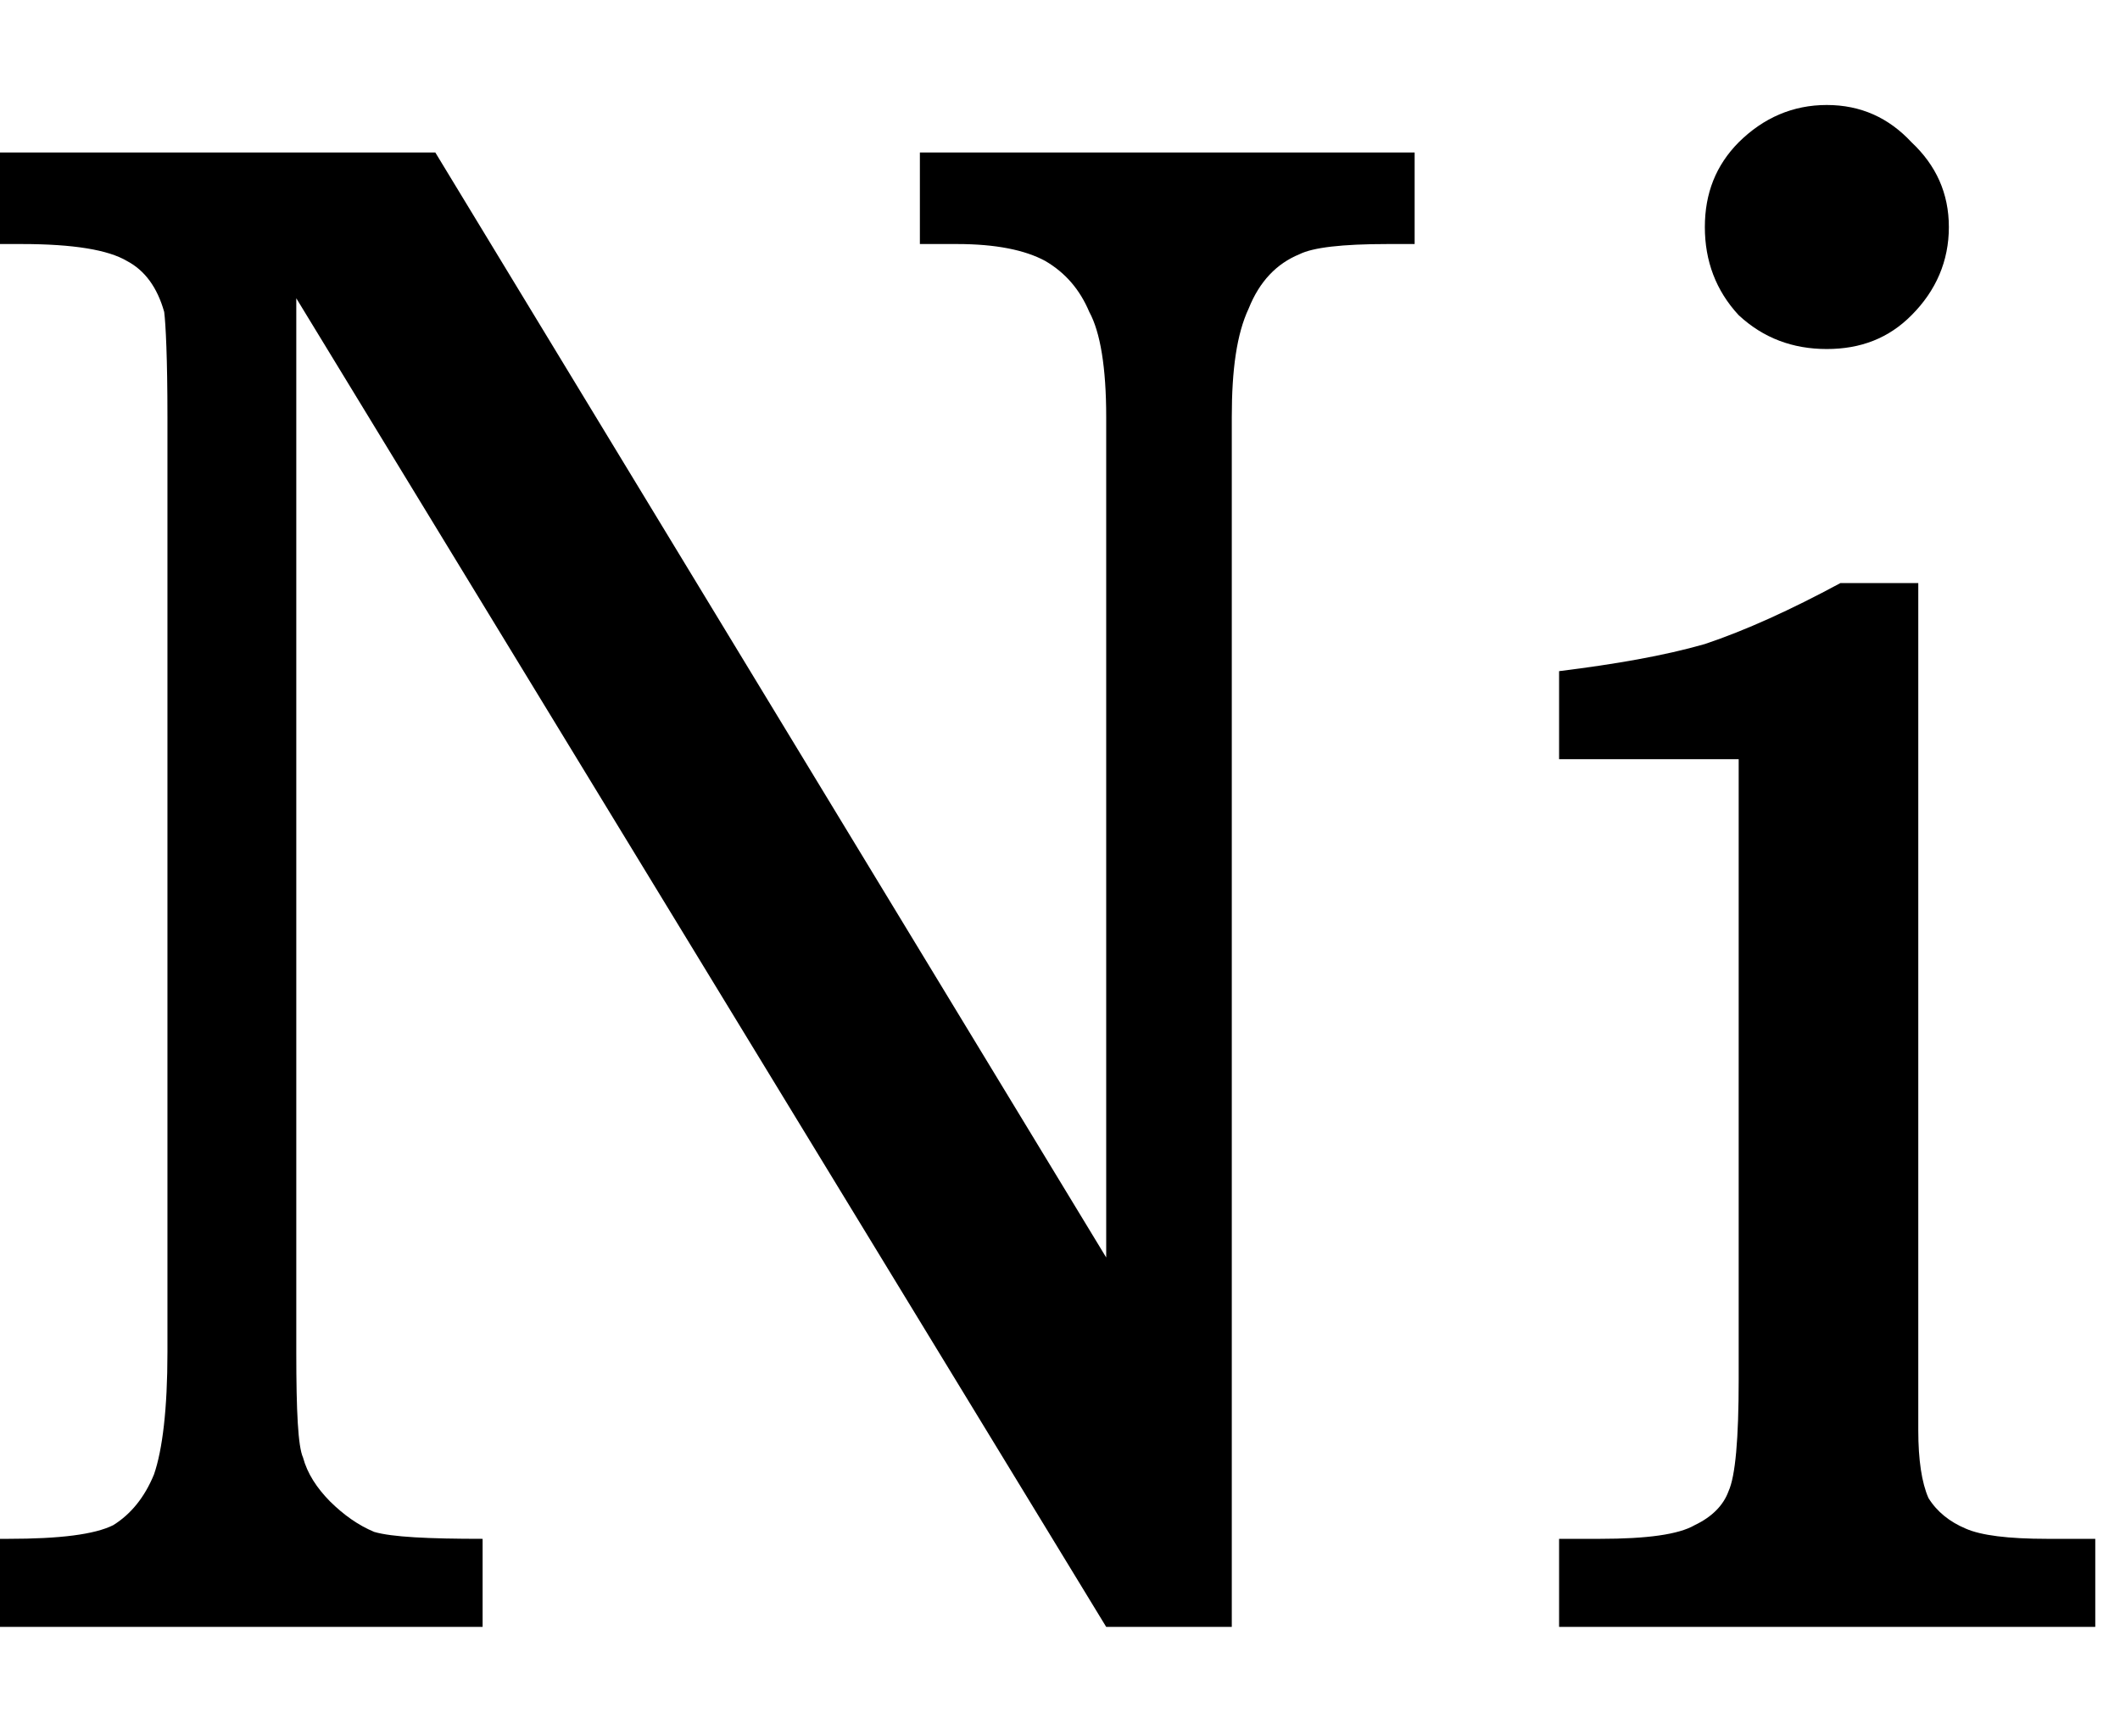
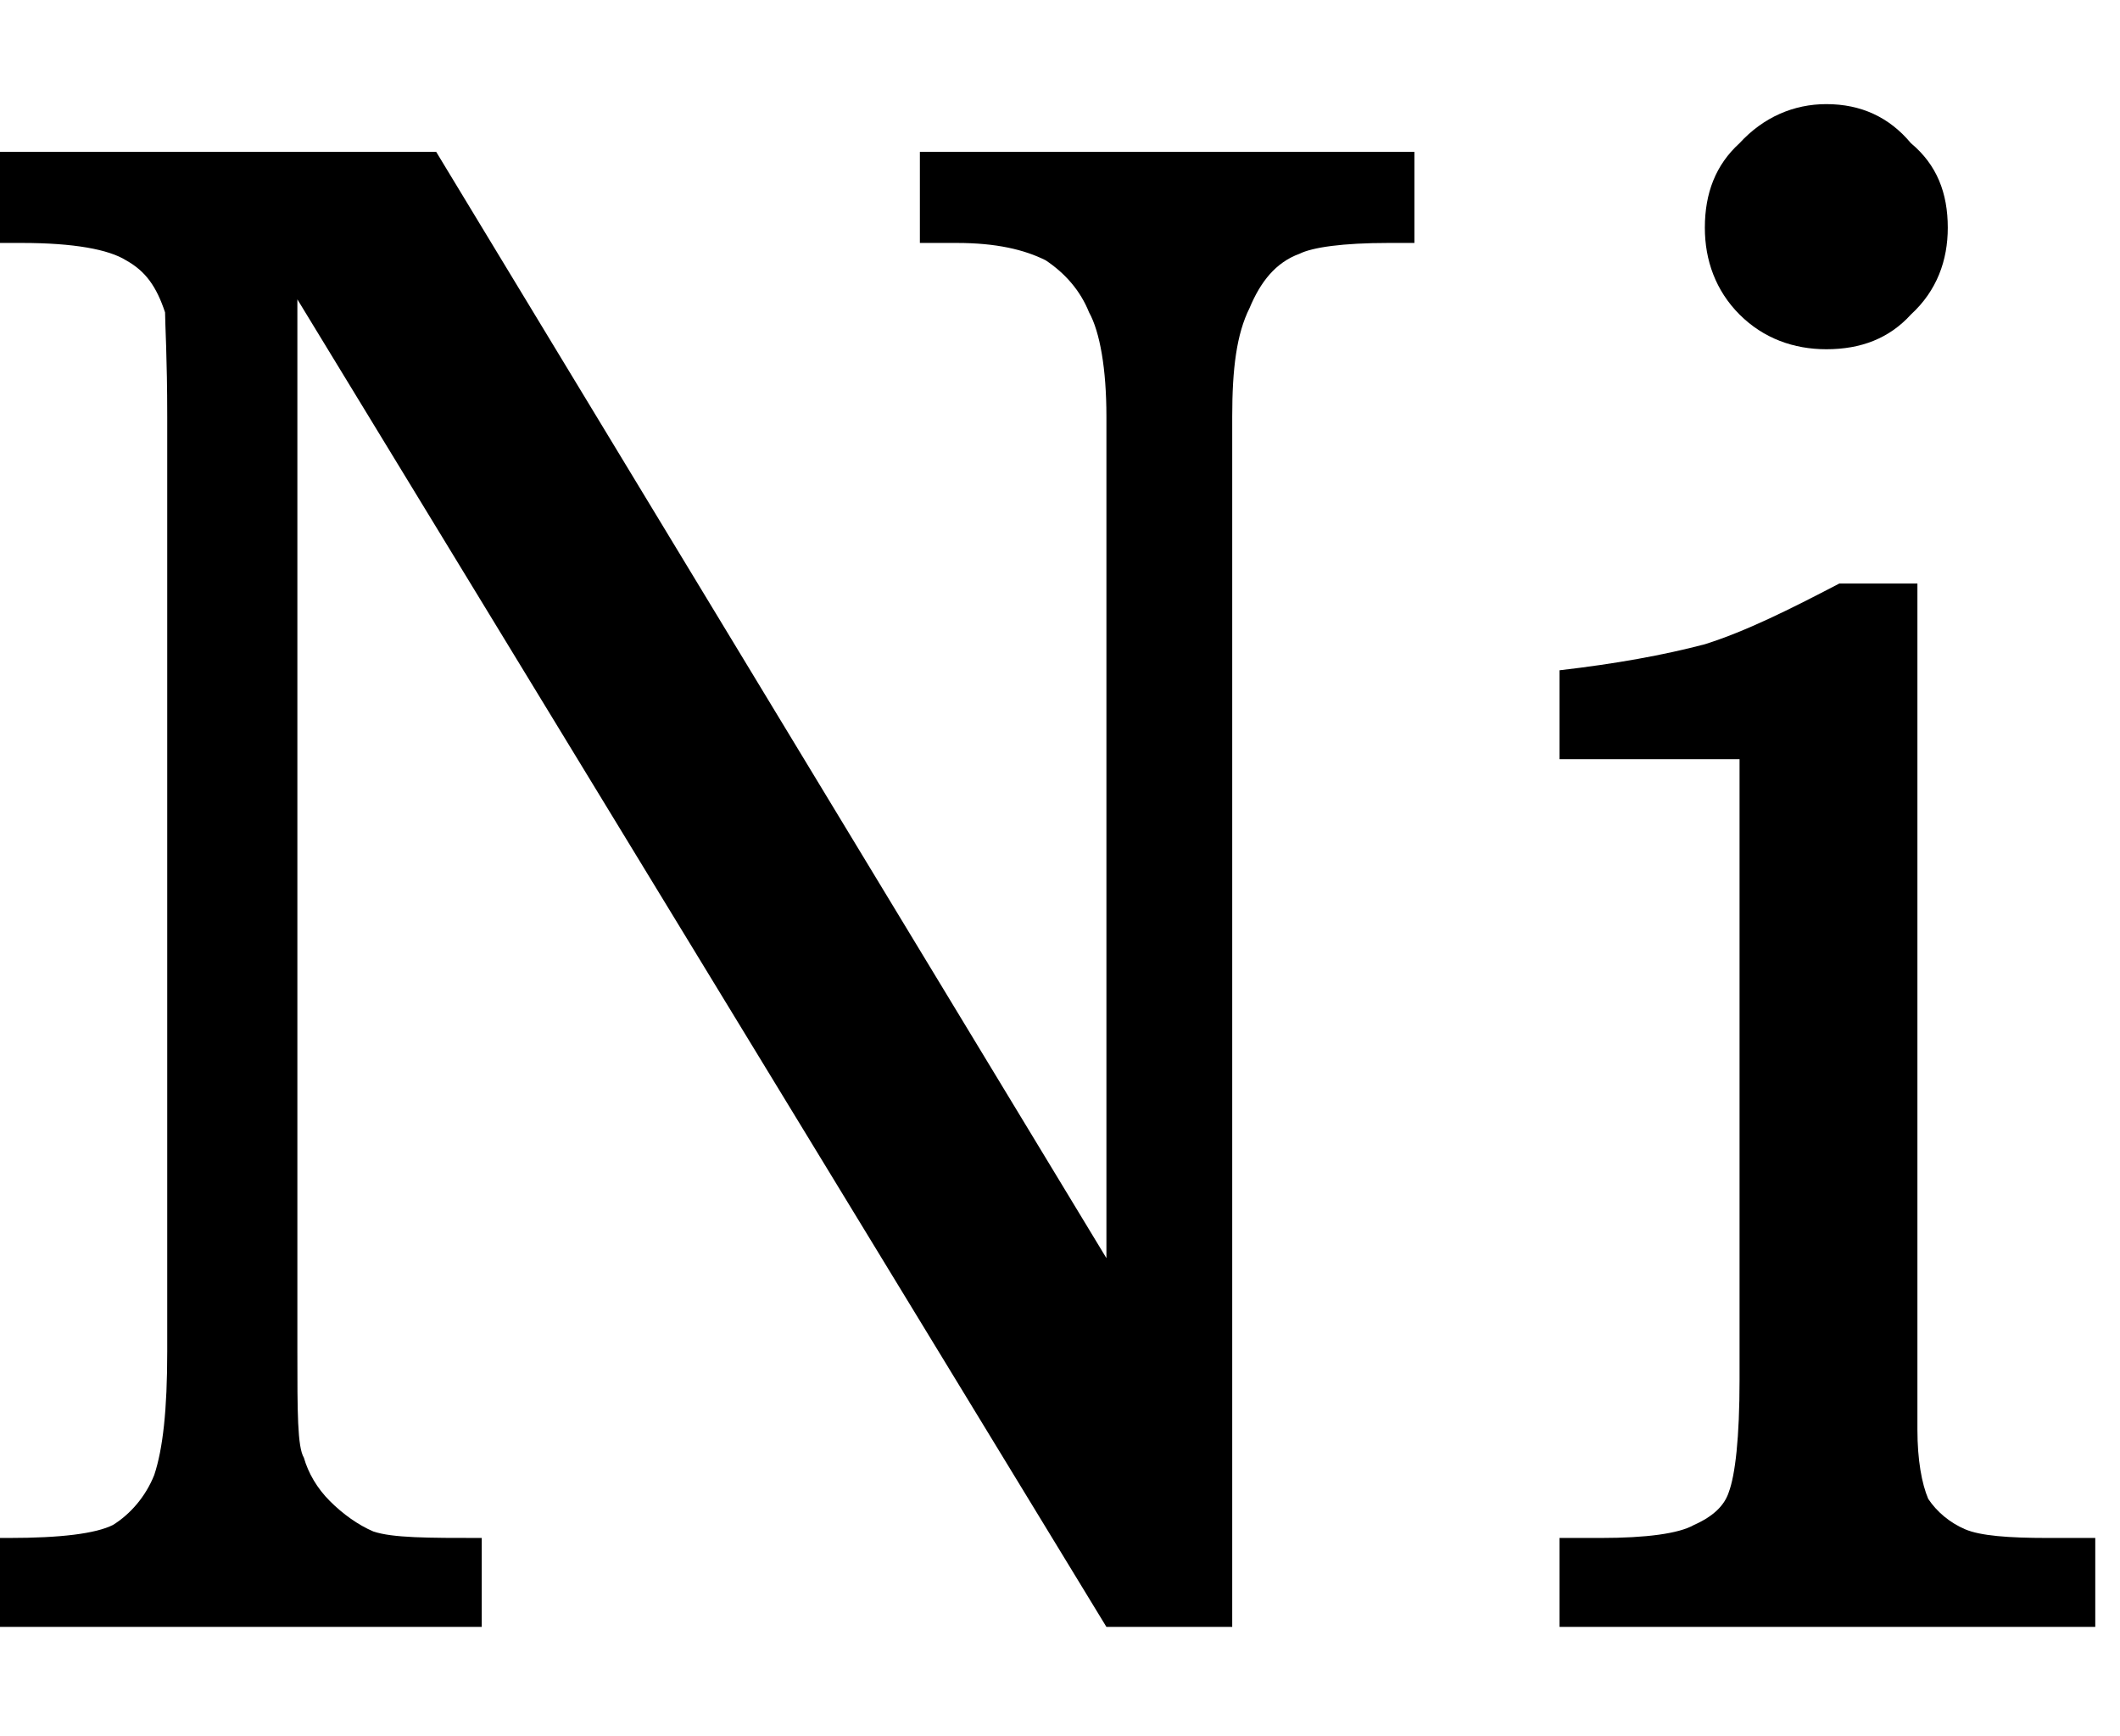
<svg xmlns="http://www.w3.org/2000/svg" xmlns:xlink="http://www.w3.org/1999/xlink" width="9.774pt" height="8.002pt" viewBox="0 0 9.774 8.002" version="1.2">
  <defs>
    <g>
      <symbol overflow="visible" id="glyph0-0">
-         <path style="stroke:none;" d="M 1.25 0 L 1.25 -6.234 L 6.234 -6.234 L 6.234 0 Z M 1.406 -0.156 L 6.078 -0.156 L 6.078 -6.078 L 1.406 -6.078 Z M 1.406 -0.156 " />
+         <path style="stroke:none;" d="M1.25 0l0-6.23l4.98 0l0 6.23zM1.41-.16l4.67 0l0-5.92l-4.67 0zM1.41-.16" />
      </symbol>
      <symbol overflow="visible" id="glyph0-1">
-         <path style="stroke:none;" d="M 0.422 -6.797 L 2.516 -6.797 L 5.609 -1.703 L 5.609 -5.578 C 5.609 -5.805 5.582 -5.969 5.531 -6.062 C 5.488 -6.164 5.422 -6.242 5.328 -6.297 C 5.234 -6.348 5.098 -6.375 4.922 -6.375 L 4.75 -6.375 L 4.75 -6.797 L 7.031 -6.797 L 7.031 -6.375 L 6.906 -6.375 C 6.695 -6.375 6.562 -6.359 6.5 -6.328 C 6.395 -6.285 6.316 -6.203 6.266 -6.078 C 6.211 -5.961 6.188 -5.797 6.188 -5.578 L 6.188 0 L 5.609 0 L 1.875 -6.125 L 1.875 -1.266 C 1.875 -0.992 1.883 -0.832 1.906 -0.781 C 1.926 -0.707 1.969 -0.641 2.031 -0.578 C 2.094 -0.516 2.16 -0.469 2.234 -0.438 C 2.316 -0.414 2.484 -0.406 2.734 -0.406 L 2.734 0 L 0.422 0 L 0.422 -0.406 L 0.547 -0.406 C 0.785 -0.406 0.945 -0.426 1.031 -0.469 C 1.113 -0.52 1.176 -0.598 1.219 -0.703 C 1.258 -0.816 1.281 -1.004 1.281 -1.266 L 1.281 -5.578 C 1.281 -5.848 1.273 -6.008 1.266 -6.062 C 1.234 -6.176 1.176 -6.254 1.094 -6.297 C 1.008 -6.348 0.848 -6.375 0.609 -6.375 L 0.422 -6.375 Z M 0.422 -6.797 " />
+         <path style="stroke:none;" d="M .42 -6.8 L 2.52 -6.8 L 5.61 -1.7 L 5.61 -5.58 C 5.61 -5.8 5.58 -5.97 5.53 -6.06 C 5.49 -6.16 5.42 -6.24 5.33 -6.3 C 5.23 -6.35 5.1 -6.38 4.92 -6.38 L 4.75 -6.38 L 4.75 -6.8 L 7.03 -6.8 L 7.03 -6.38 L 6.91 -6.38 C 6.7 -6.38 6.56 -6.36 6.5 -6.33 C 6.39 -6.29 6.32 -6.2 6.27 -6.08 C 6.21 -5.96 6.19 -5.8 6.19 -5.58 L 6.19 0 L 5.61 0 L 1.88 -6.12 L 1.88 -1.27 C 1.88 -.99 1.88 -.83 1.91 -.78 C 1.93 -.71 1.97 -.64 2.03 -.58 C 2.09 -.52 2.16 -.47 2.23 -.44 C 2.32 -.41 2.48 -.41 2.73 -.41 L 2.73 0 L .42 0 L .42 -.41 L .55 -.41 C .79 -.41 .95 -.43 1.03 -.47 C 1.11 -.52 1.18 -.6 1.22 -.7 C 1.26 -.82 1.28 -1 1.28 -1.27 L 1.28 -5.58 C 1.28 -5.85 1.27 -6.01 1.27 -6.06 C 1.23 -6.18 1.18 -6.25 1.09 -6.3 C 1.01 -6.35 .85 -6.38 .61 -6.38 L .42 -6.38 Z M .42 -6.8" />
      </symbol>
      <symbol overflow="visible" id="glyph0-2">
-         <path style="stroke:none;" d="M 1.562 -7.016 C 1.719 -7.016 1.848 -6.957 1.953 -6.844 C 2.066 -6.738 2.125 -6.609 2.125 -6.453 C 2.125 -6.297 2.066 -6.16 1.953 -6.047 C 1.848 -5.941 1.719 -5.891 1.562 -5.891 C 1.406 -5.891 1.27 -5.941 1.156 -6.047 C 1.051 -6.16 1 -6.297 1 -6.453 C 1 -6.609 1.051 -6.738 1.156 -6.844 C 1.27 -6.957 1.406 -7.016 1.562 -7.016 Z M 0.328 -4 L 0.328 -4.406 C 0.586 -4.438 0.812 -4.477 1 -4.531 C 1.188 -4.594 1.395 -4.688 1.625 -4.812 L 1.984 -4.812 L 1.984 -0.906 C 1.984 -0.77 2 -0.664 2.031 -0.594 C 2.07 -0.531 2.129 -0.484 2.203 -0.453 C 2.273 -0.422 2.398 -0.406 2.578 -0.406 L 2.812 -0.406 L 2.812 0 L 0.328 0 L 0.328 -0.406 L 0.516 -0.406 C 0.734 -0.406 0.879 -0.426 0.953 -0.469 C 1.035 -0.508 1.086 -0.562 1.109 -0.625 C 1.141 -0.695 1.156 -0.867 1.156 -1.141 L 1.156 -4 Z M 0.328 -4 " />
+         <path style="stroke:none;" d="M 1.56 -7.02 C 1.72 -7.02 1.85 -6.96 1.95 -6.84 C 2.07 -6.74 2.12 -6.61 2.12 -6.45 C 2.12 -6.3 2.07 -6.16 1.95 -6.05 C 1.85 -5.94 1.72 -5.89 1.56 -5.89 C 1.41 -5.89 1.27 -5.94 1.16 -6.05 C 1.05 -6.16 1 -6.3 1 -6.45 C 1 -6.61 1.05 -6.74 1.16 -6.84 C 1.27 -6.96 1.41 -7.02 1.56 -7.02 Z M .33 -4 L .33 -4.41 C .59 -4.44 .81 -4.48 1 -4.53 C 1.19 -4.59 1.39 -4.69 1.62 -4.81 L 1.98 -4.81 L 1.98 -.91 C 1.98 -.77 2 -.66 2.03 -.59 C 2.07 -.53 2.13 -.48 2.2 -.45 C 2.27 -.42 2.4 -.41 2.58 -.41 L 2.81 -.41 L 2.81 0 L .33 0 L .33 -.41 L .52 -.41 C .73 -.41 .88 -.43 .95 -.47 C 1.04 -.51 1.09 -.56 1.11 -.62 C 1.14 -.7 1.16 -.87 1.16 -1.14 L 1.16 -4 Z M .33 -4" />
      </symbol>
    </g>
    <clipPath id="clip1">
-       <path d="M 0 0 L 9.66 0 L 9.66 7.504 L 0 7.504 Z M 0 0 " />
+       <path d="M0 0l9.66 0l0 7.5l-9.66 0zM0 0" />
    </clipPath>
  </defs>
  <g id="surface1">
    <g clip-path="url(#clip1)" clip-rule="nonzero">
      <g style="fill:rgb(0%,0%,0%);fill-opacity:1;">
        <use xlink:href="#glyph0-1" x="-0.509" y="7.5" />
        <use xlink:href="#glyph0-2" x="6.86" y="7.5" />
      </g>
    </g>
  </g>
</svg>
